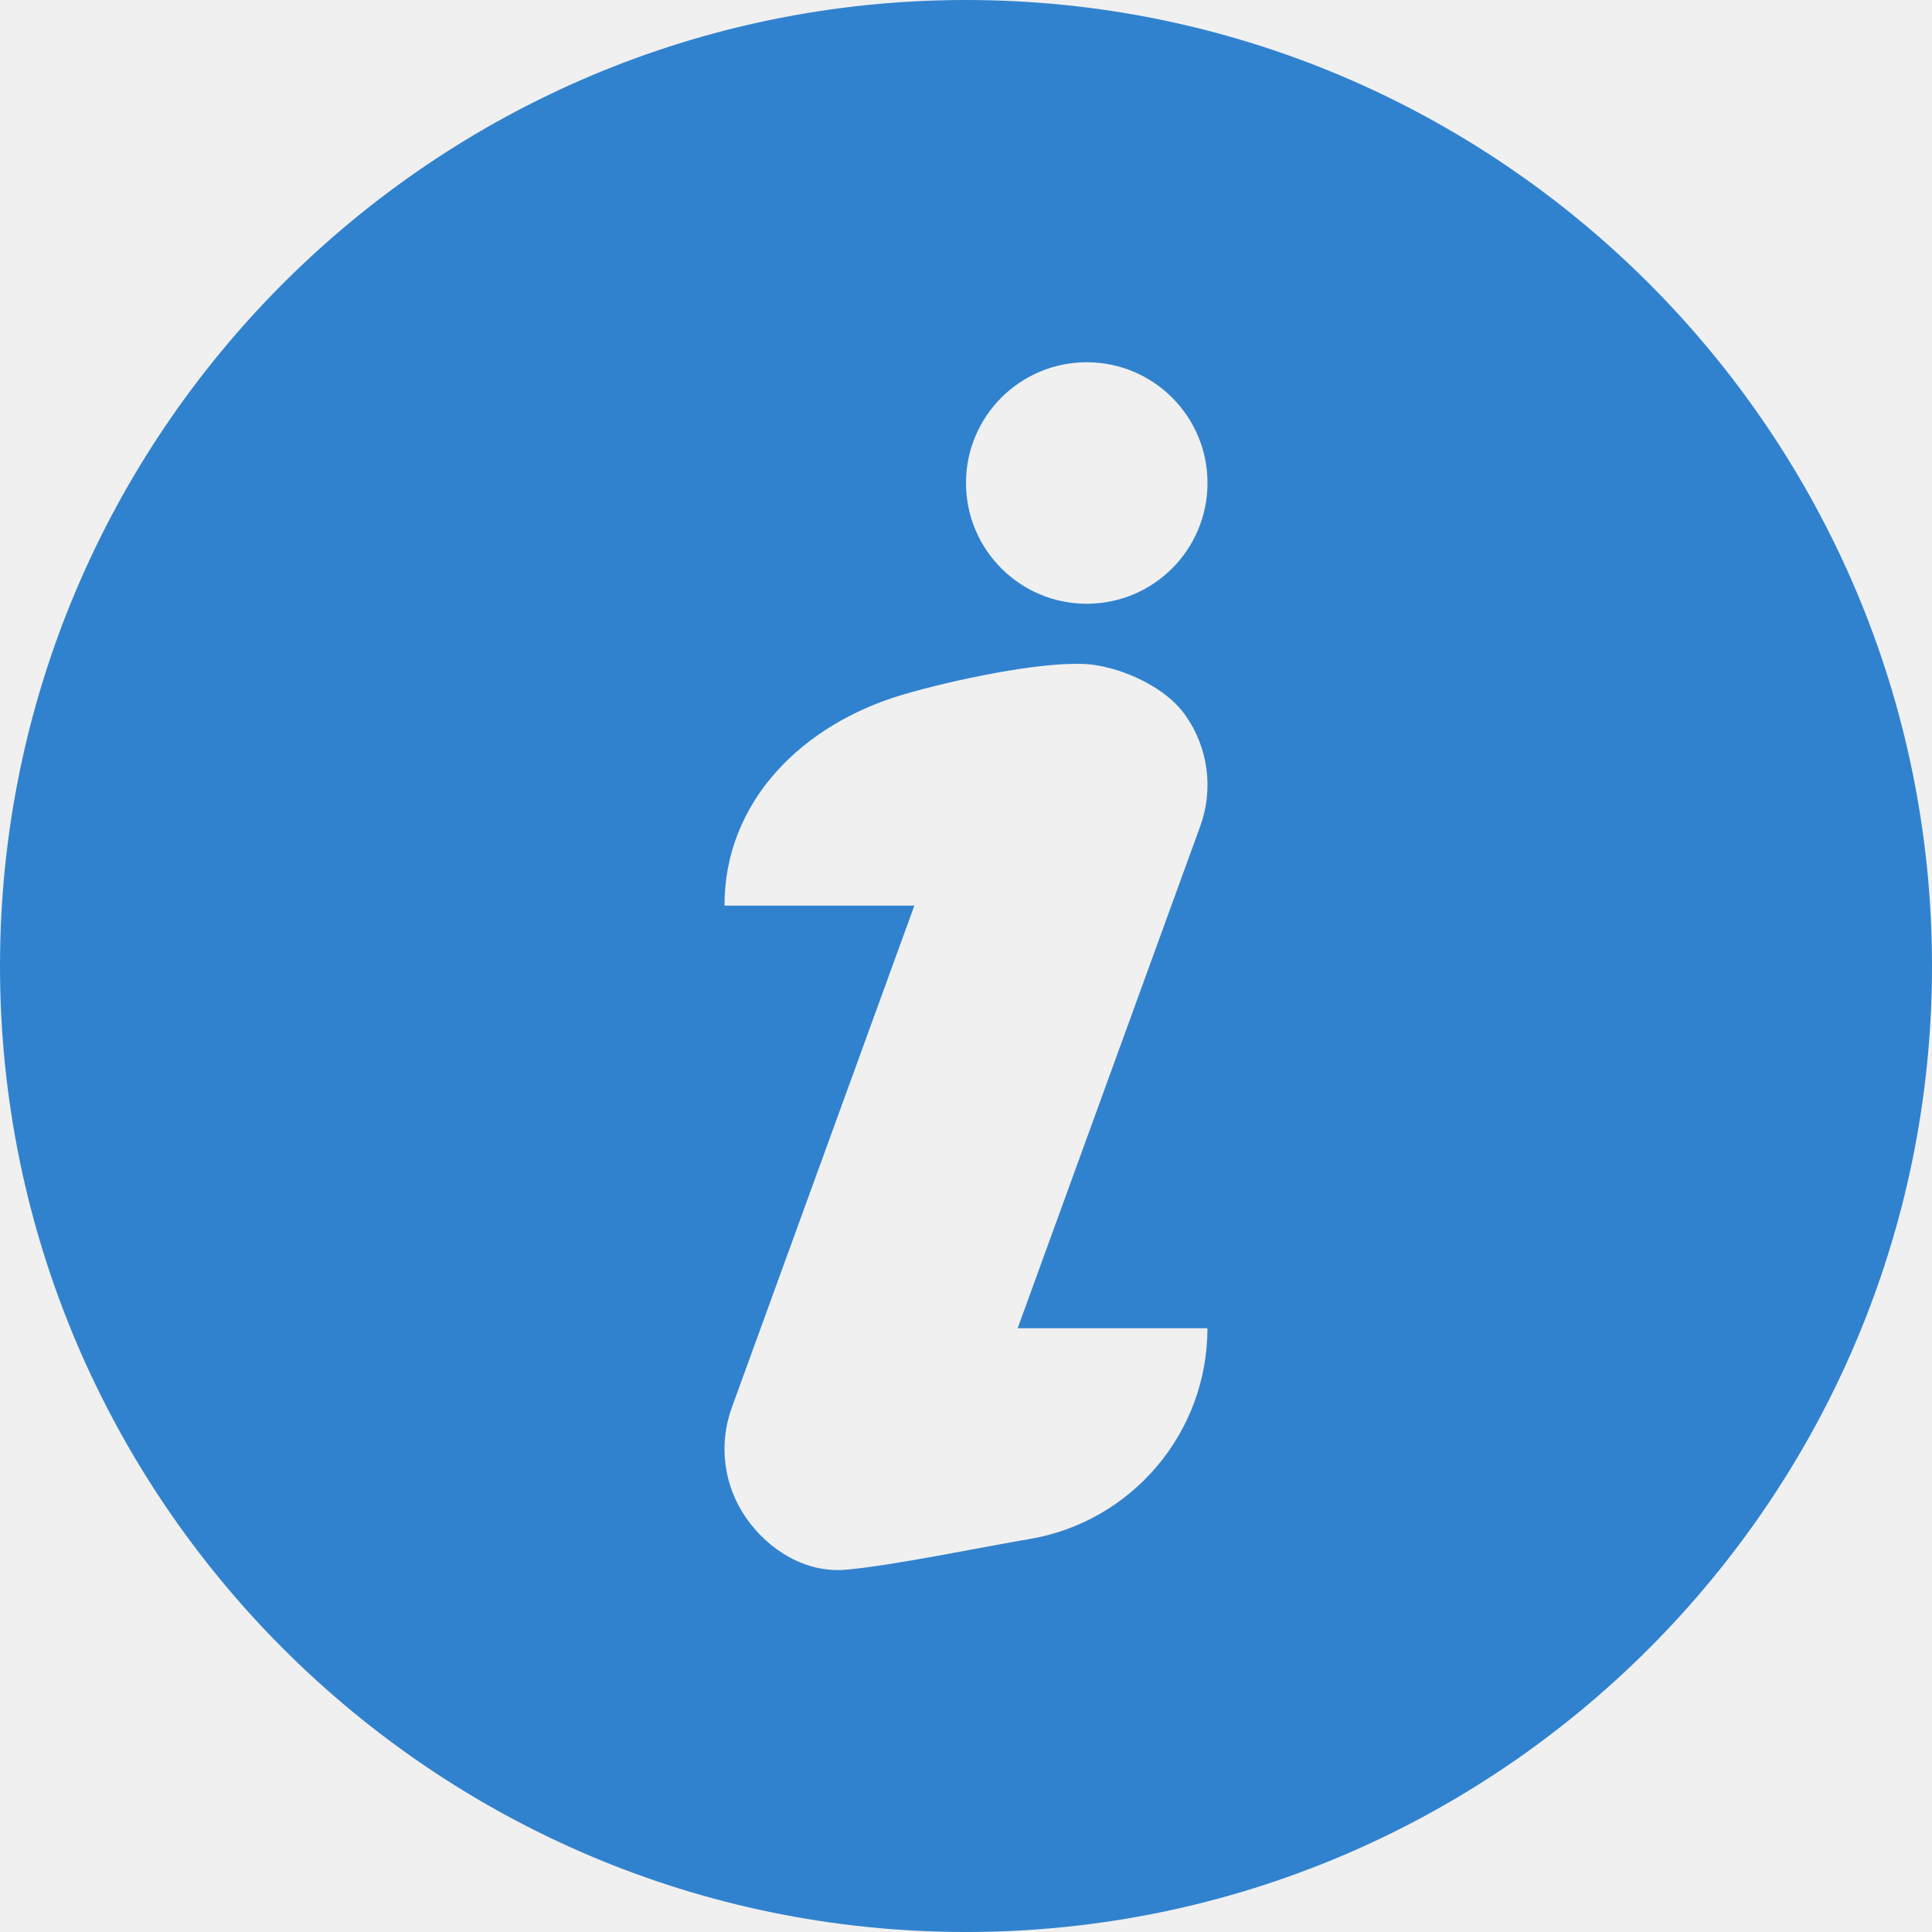
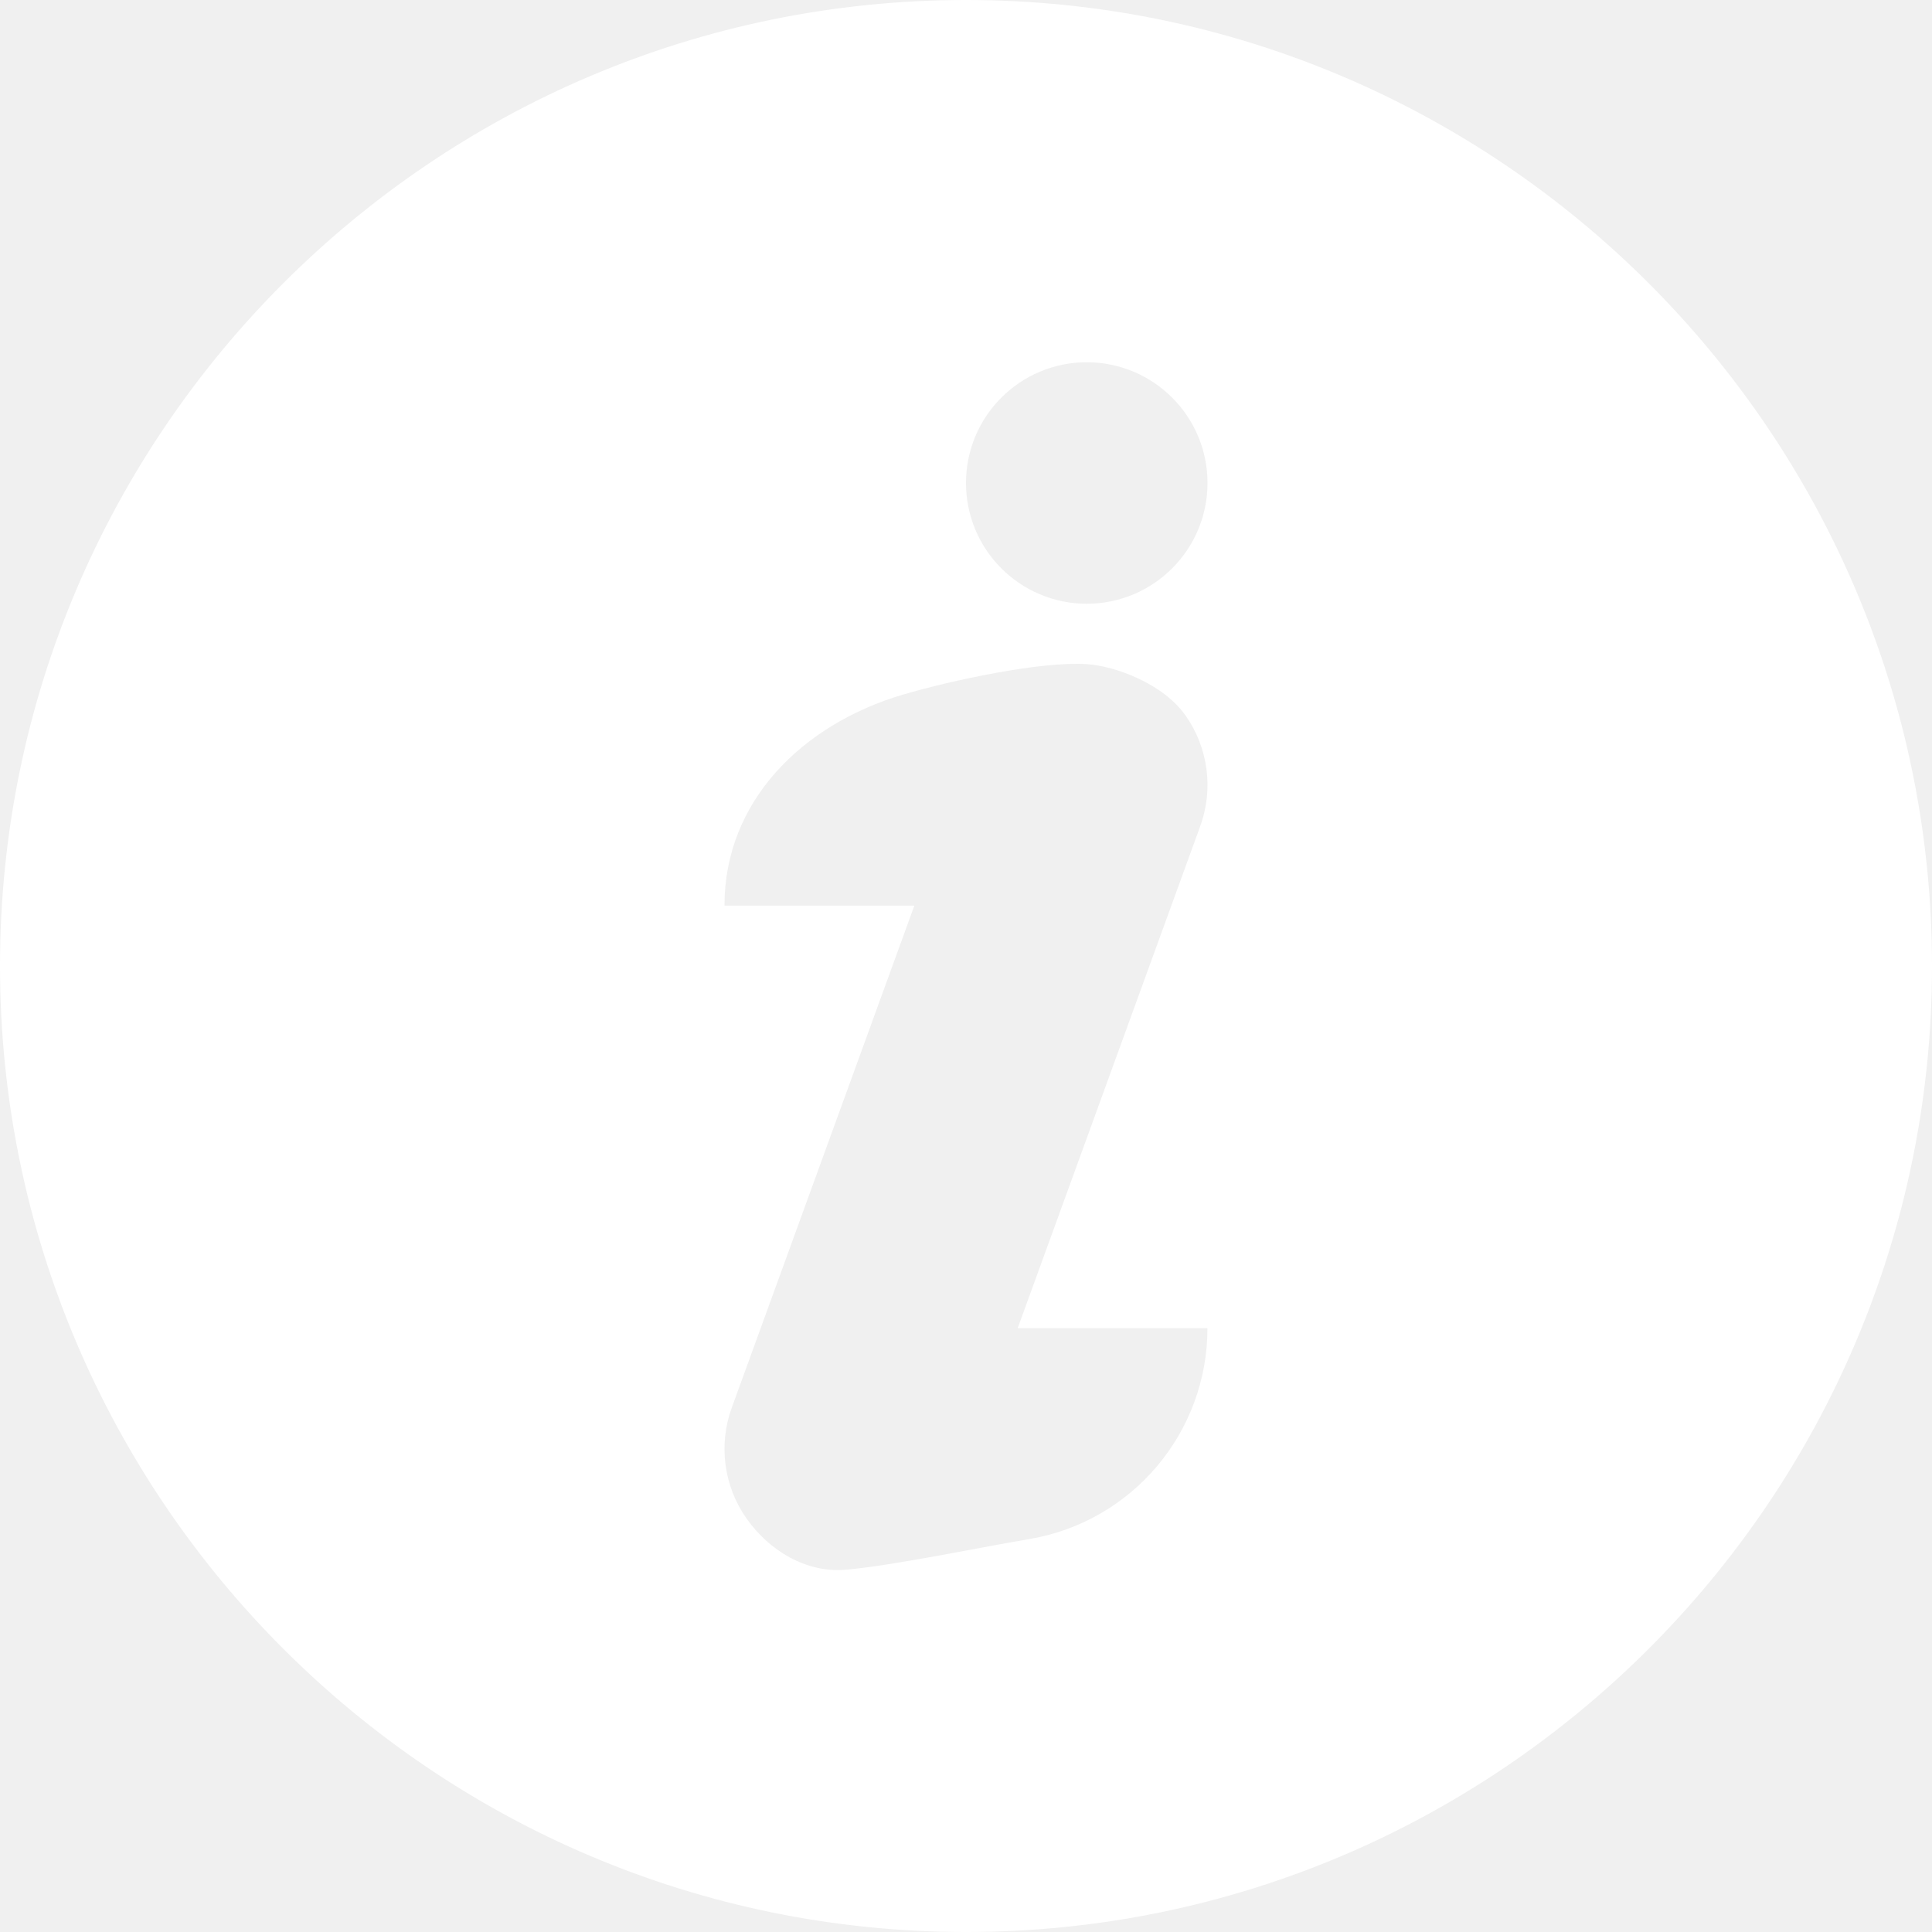
<svg xmlns="http://www.w3.org/2000/svg" id="Capa_1" enable-background="new 0 0 524.235 524.235" height="512" viewBox="0 0 524.235 524.235" width="512">
-   <path fill="#3182ce" d="m262.118 0c-144.53 0-262.118 117.588-262.118 262.118s117.588 262.118 262.118 262.118 262.118-117.588 262.118-262.118-117.589-262.118-262.118-262.118zm17.05 417.639c-12.453 2.076-37.232 7.261-49.815 8.303-10.651.882-20.702-5.215-26.829-13.967-6.143-8.751-7.615-19.95-3.968-29.997l49.547-136.242h-51.515c-.044-28.389 21.25-49.263 48.485-57.274 12.997-3.824 37.212-9.057 49.809-8.255 7.547.48 20.702 5.215 26.829 13.967 6.143 8.751 7.615 19.95 3.968 29.997l-49.547 136.242h51.499c.01 28.356-20.49 52.564-48.463 57.226zm15.714-253.815c-18.096 0-32.765-14.671-32.765-32.765 0-18.096 14.669-32.765 32.765-32.765s32.765 14.669 32.765 32.765c0 18.095-14.668 32.765-32.765 32.765z" />
+   <path fill="#fff" d="m262.118 0c-144.53 0-262.118 117.588-262.118 262.118s117.588 262.118 262.118 262.118 262.118-117.588 262.118-262.118-117.589-262.118-262.118-262.118zm17.05 417.639c-12.453 2.076-37.232 7.261-49.815 8.303-10.651.882-20.702-5.215-26.829-13.967-6.143-8.751-7.615-19.95-3.968-29.997l49.547-136.242h-51.515c-.044-28.389 21.25-49.263 48.485-57.274 12.997-3.824 37.212-9.057 49.809-8.255 7.547.48 20.702 5.215 26.829 13.967 6.143 8.751 7.615 19.95 3.968 29.997l-49.547 136.242h51.499c.01 28.356-20.49 52.564-48.463 57.226zm15.714-253.815c-18.096 0-32.765-14.671-32.765-32.765 0-18.096 14.669-32.765 32.765-32.765s32.765 14.669 32.765 32.765c0 18.095-14.668 32.765-32.765 32.765z" />
</svg>
